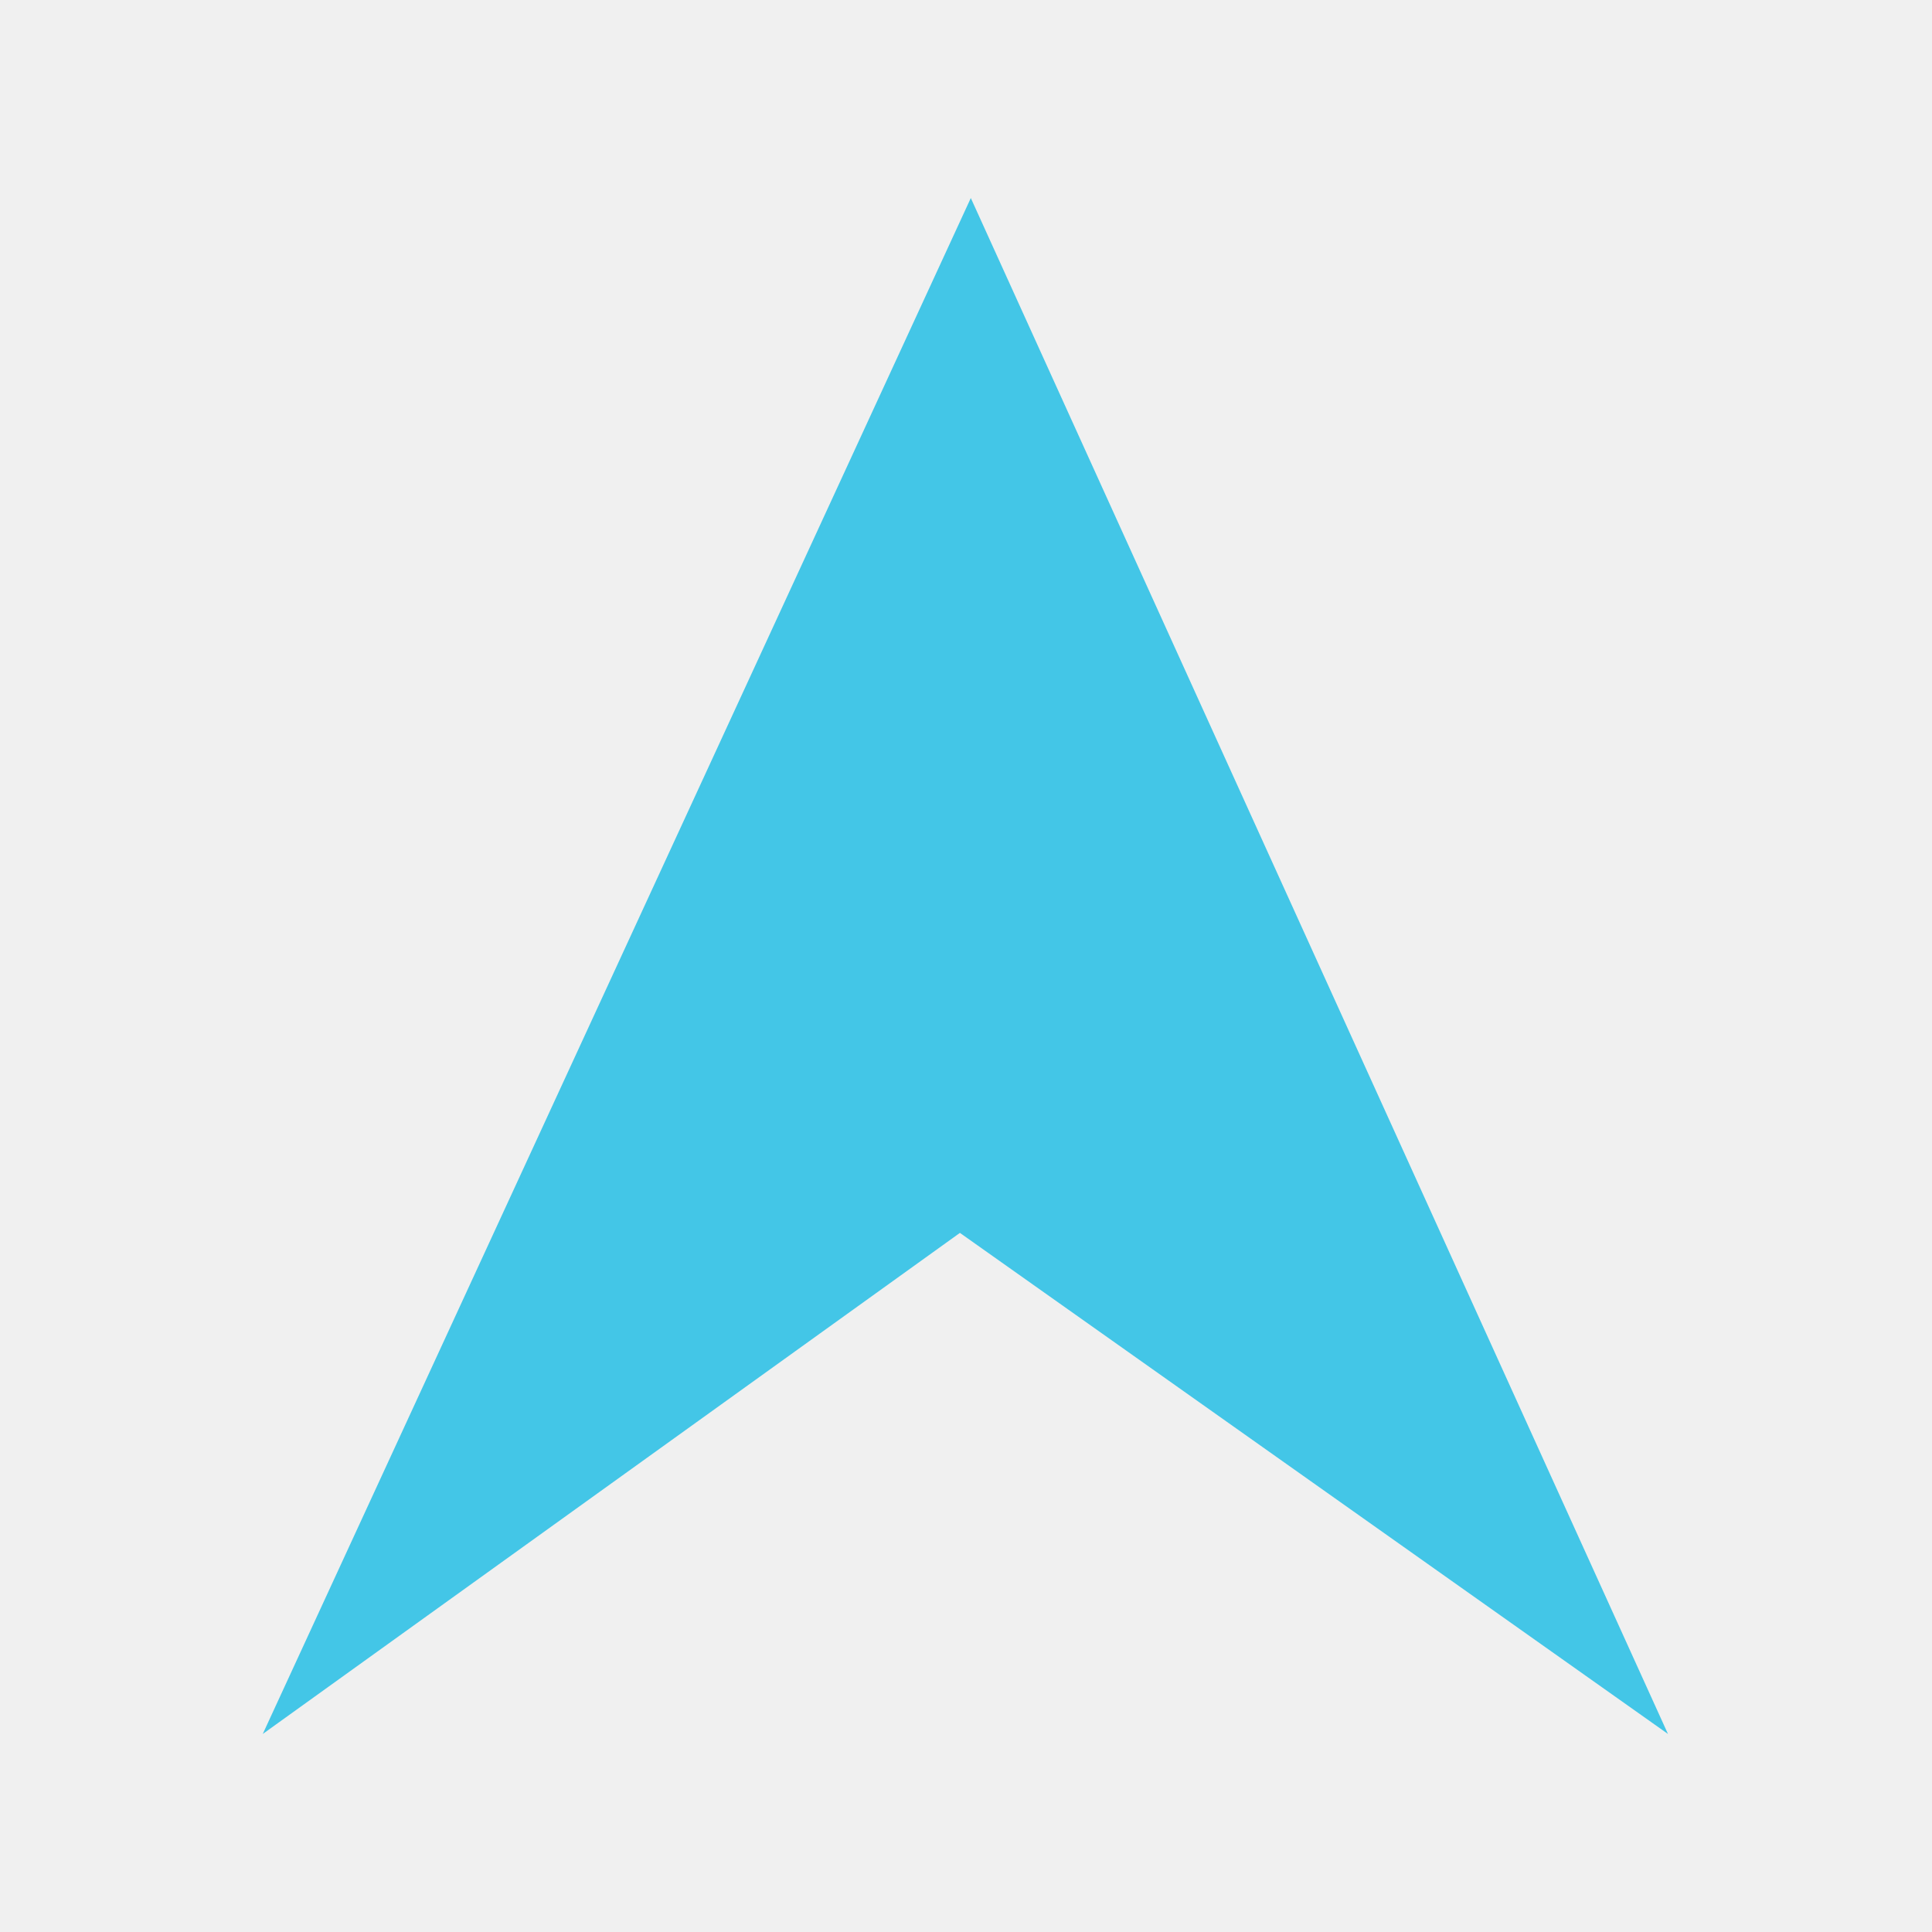
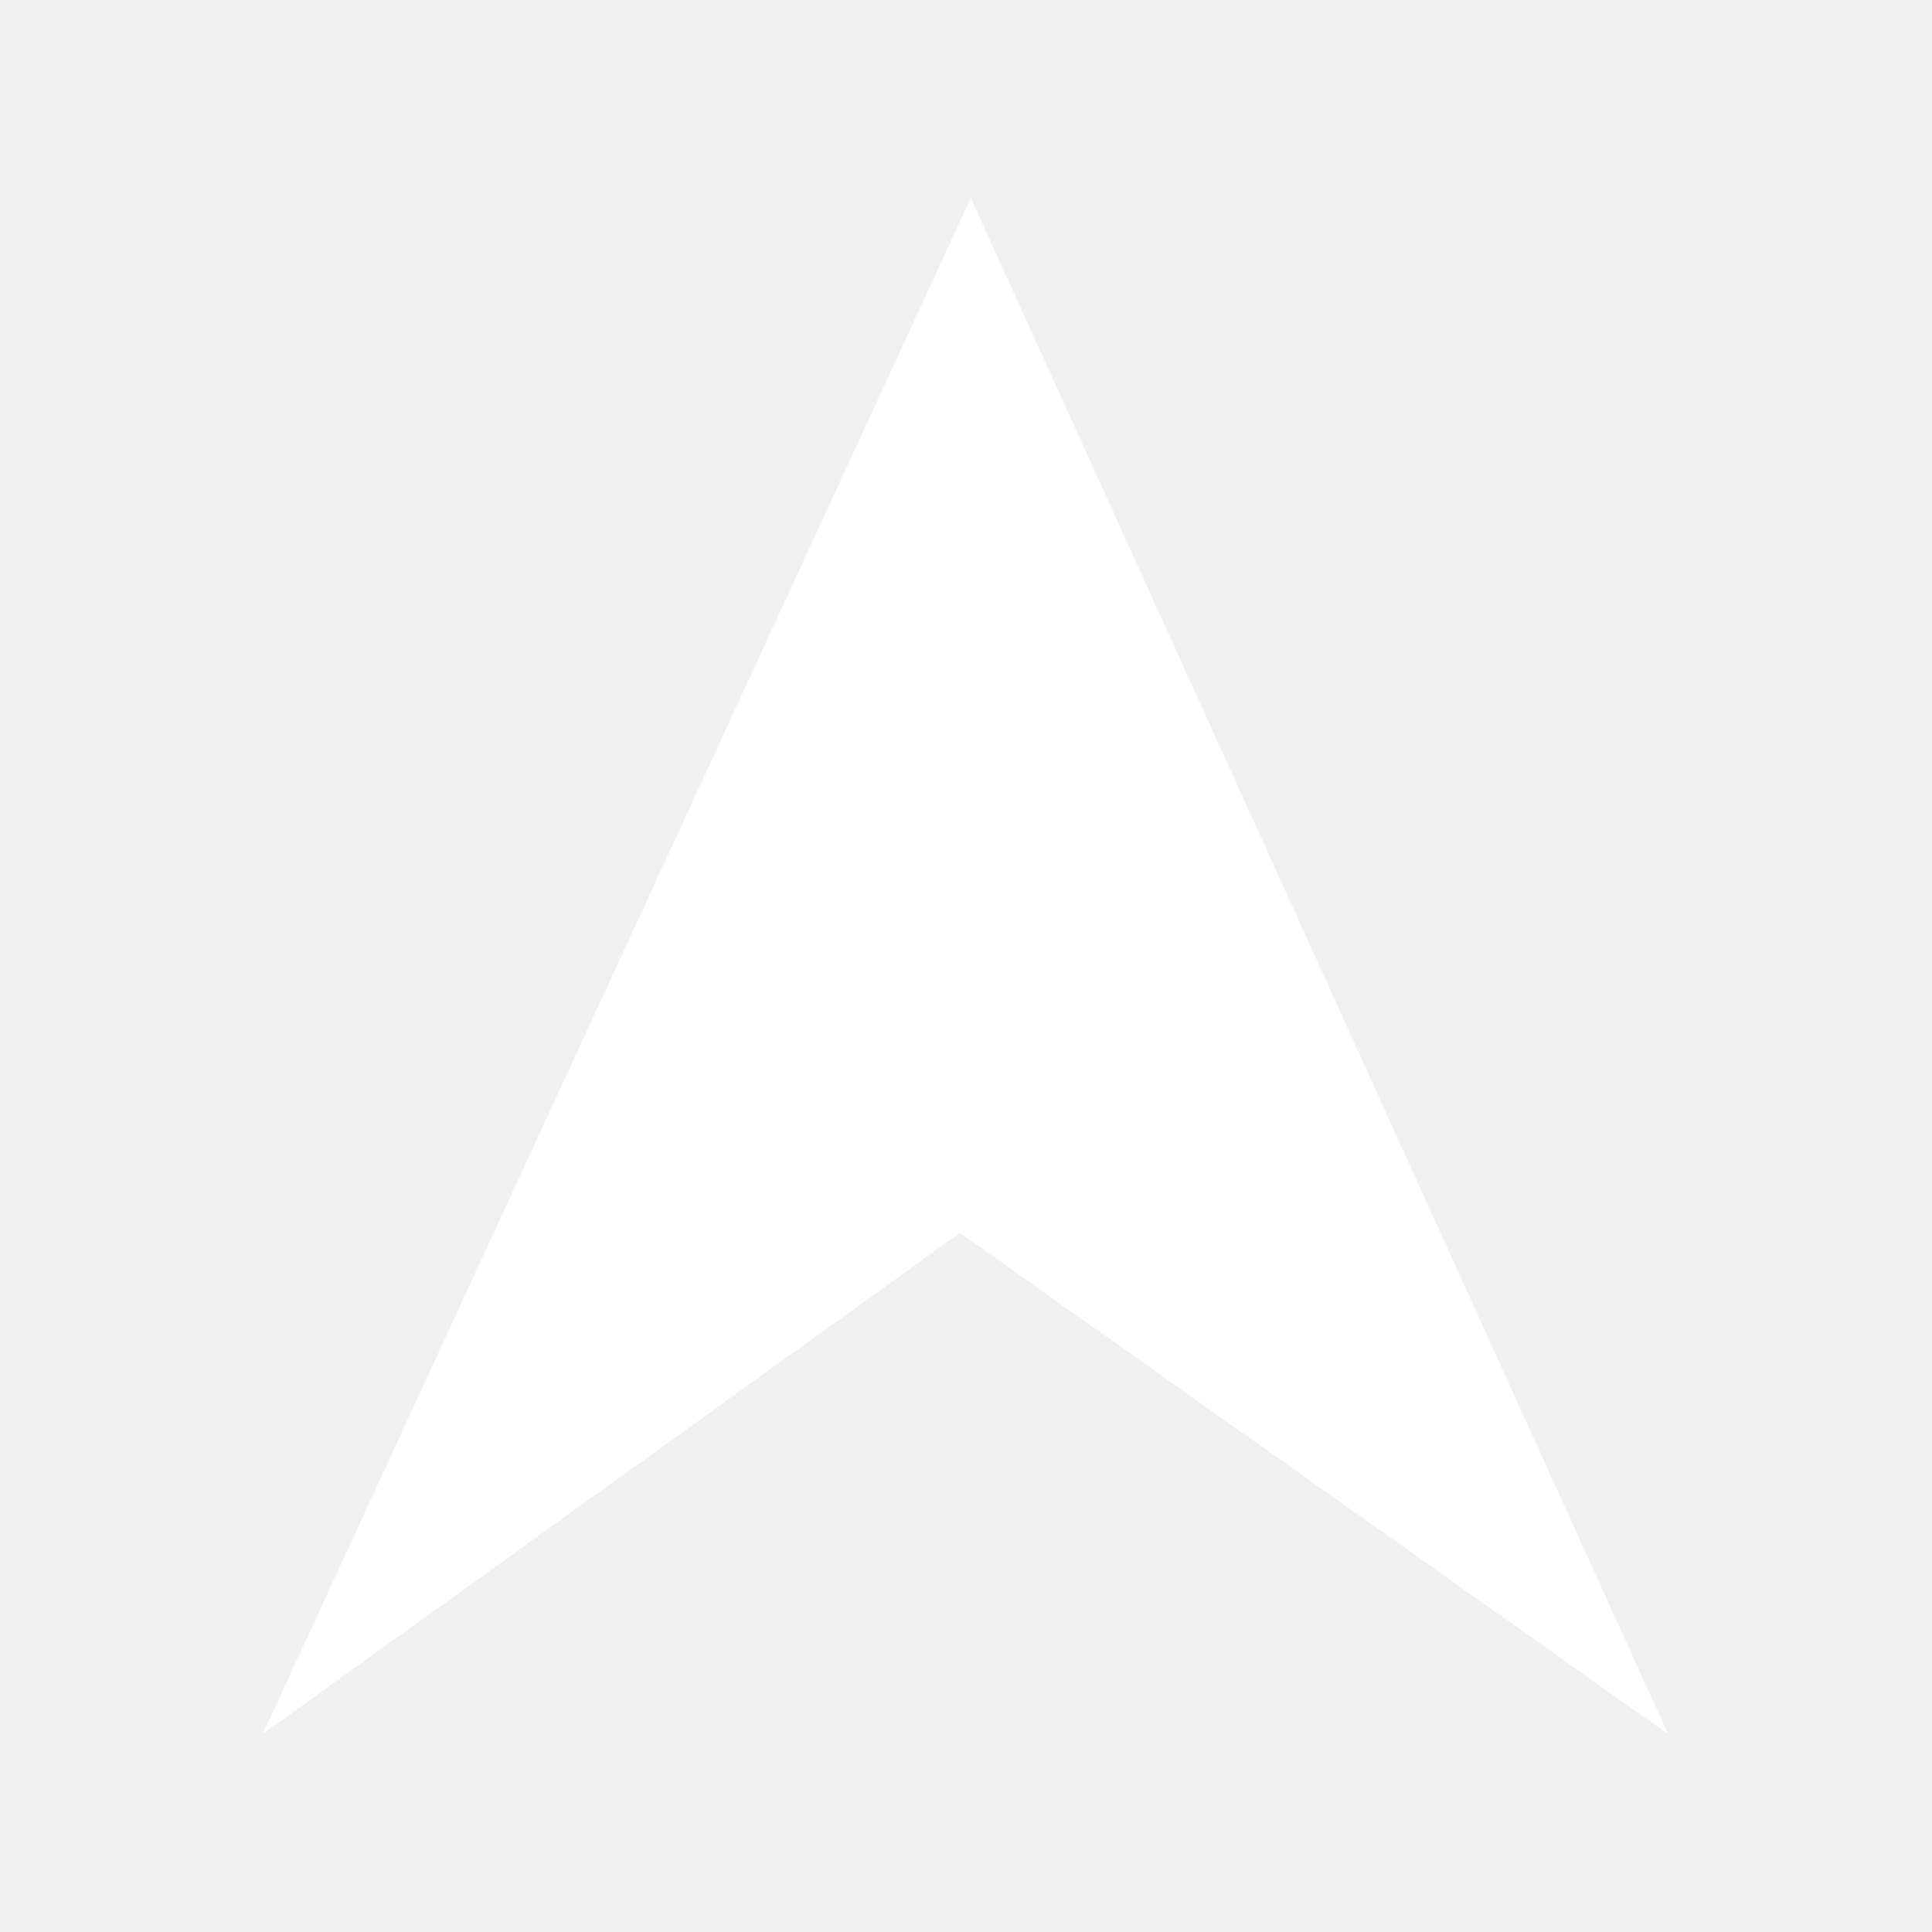
<svg xmlns="http://www.w3.org/2000/svg" id="Arrow_transparent" data-name="Arrow transparent" viewBox="0 0 1000 1000">
  <defs>
-     <style>.cls-1{fill:#43c6e7;}</style>
+     <style>.cls-1{fill:#fff;}</style>
  </defs>
  <polygon class="cls-1" points="136 897.5 502.49 102.5 863.34 897.5 496.85 638.14 136 897.5" />
</svg>
